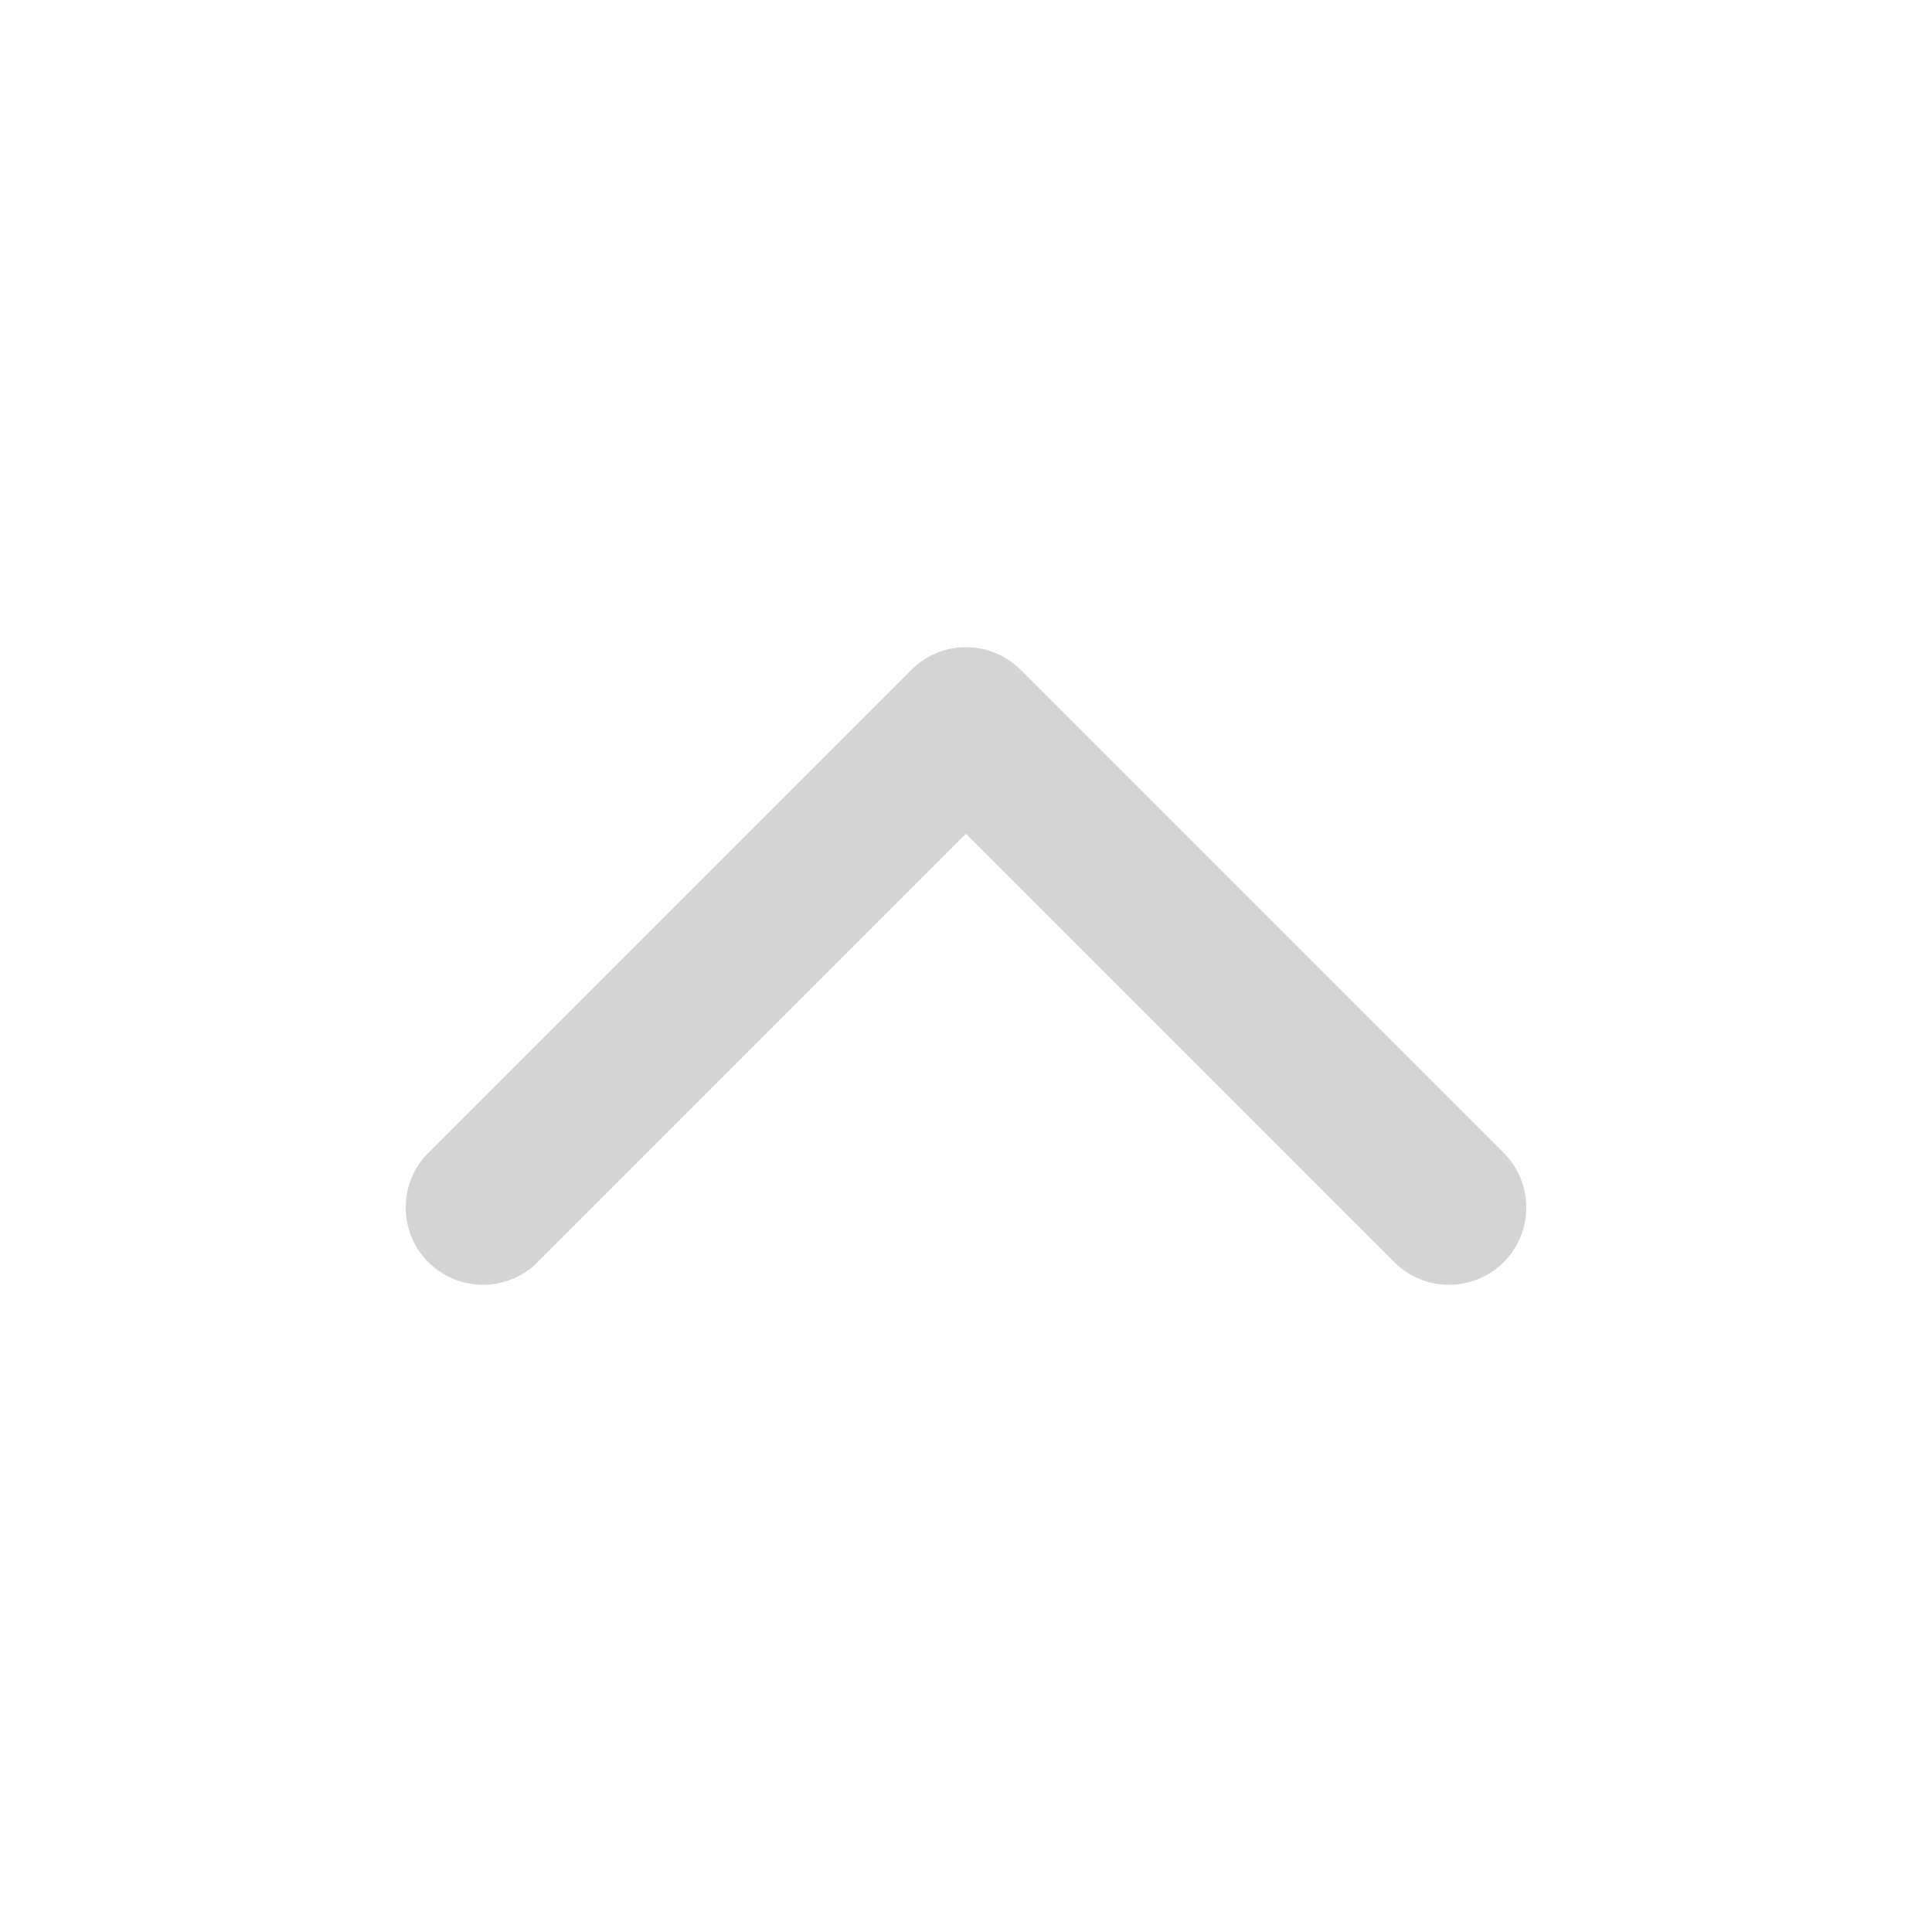
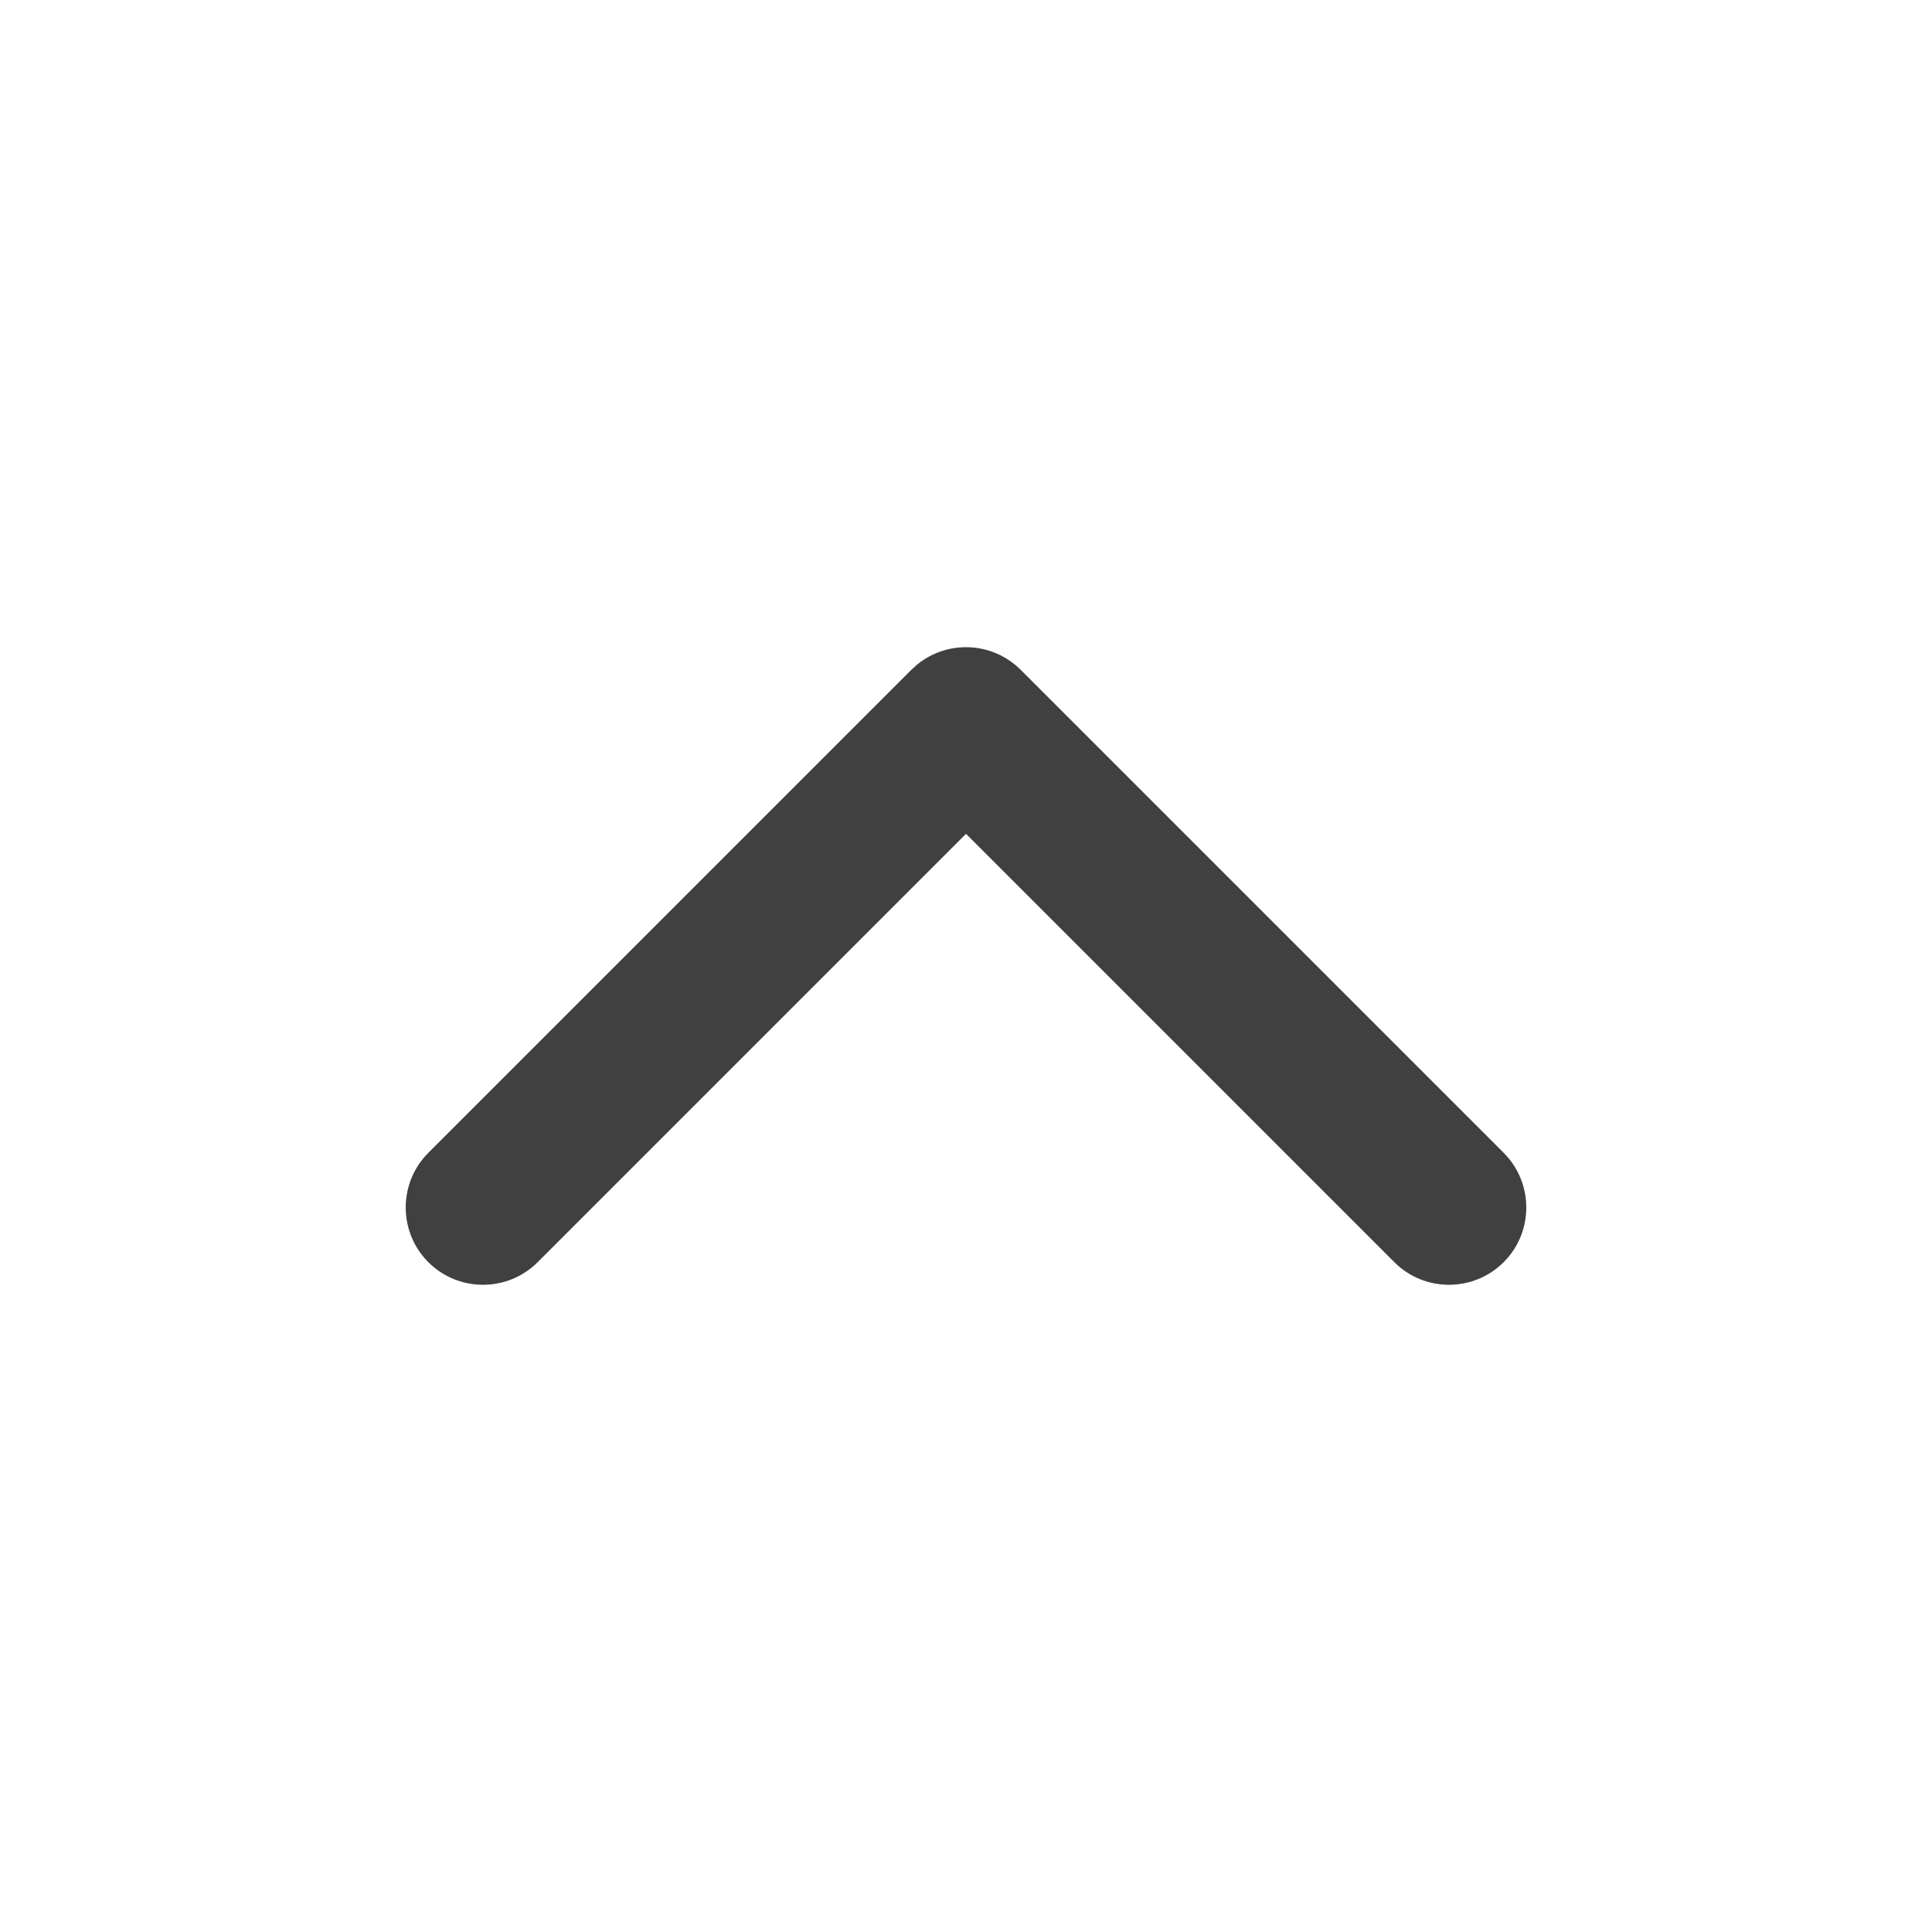
<svg xmlns="http://www.w3.org/2000/svg" width="20" height="20" viewBox="0 0 20 20" fill="none">
-   <path d="M9.495 6.879C9.809 6.623 10.273 6.641 10.566 6.934L15.566 11.934C15.878 12.246 15.878 12.754 15.566 13.066C15.253 13.378 14.746 13.378 14.434 13.066L10 8.632L5.566 13.066C5.253 13.378 4.746 13.378 4.434 13.066C4.122 12.754 4.122 12.246 4.434 11.934L9.434 6.934L9.495 6.879Z" fill="#D4D4D4" />
+   <path d="M9.495 6.879C9.809 6.623 10.273 6.641 10.566 6.934L15.566 11.934C15.878 12.246 15.878 12.754 15.566 13.066C15.253 13.378 14.746 13.378 14.434 13.066L10 8.632L5.566 13.066C5.253 13.378 4.746 13.378 4.434 13.066C4.122 12.754 4.122 12.246 4.434 11.934L9.434 6.934L9.495 6.879Z" fill="#404040" />
</svg>
